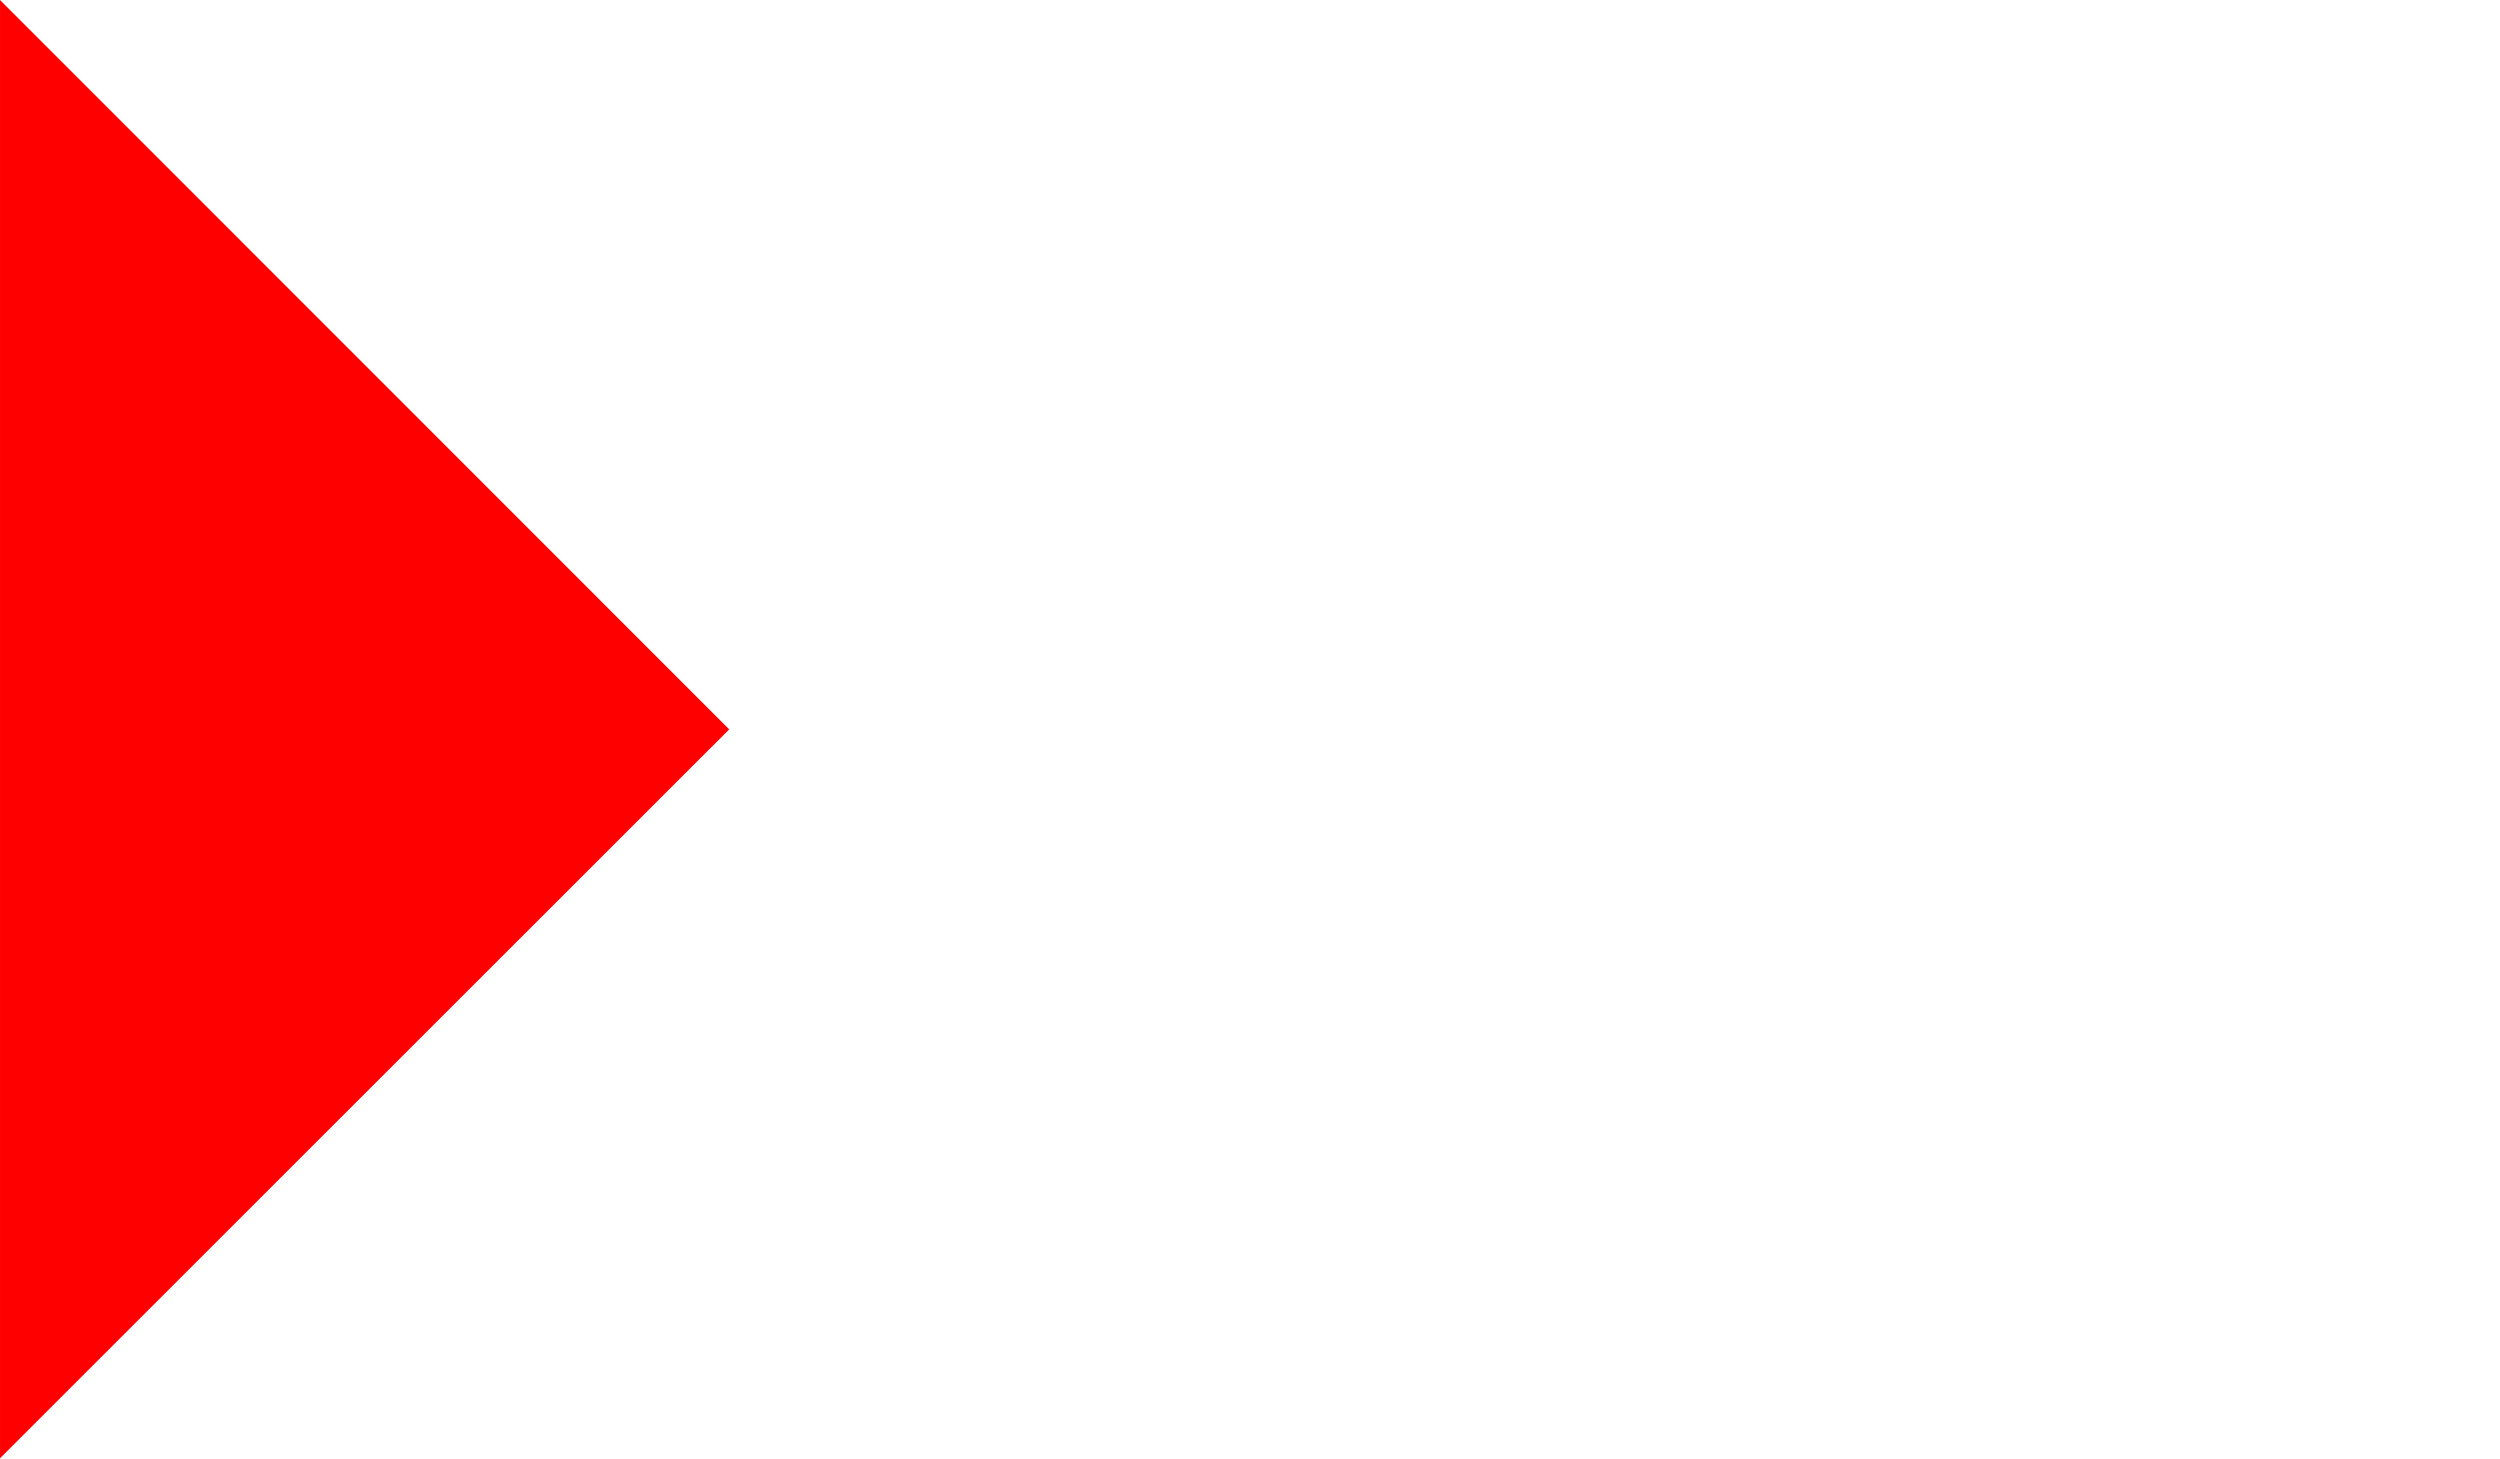
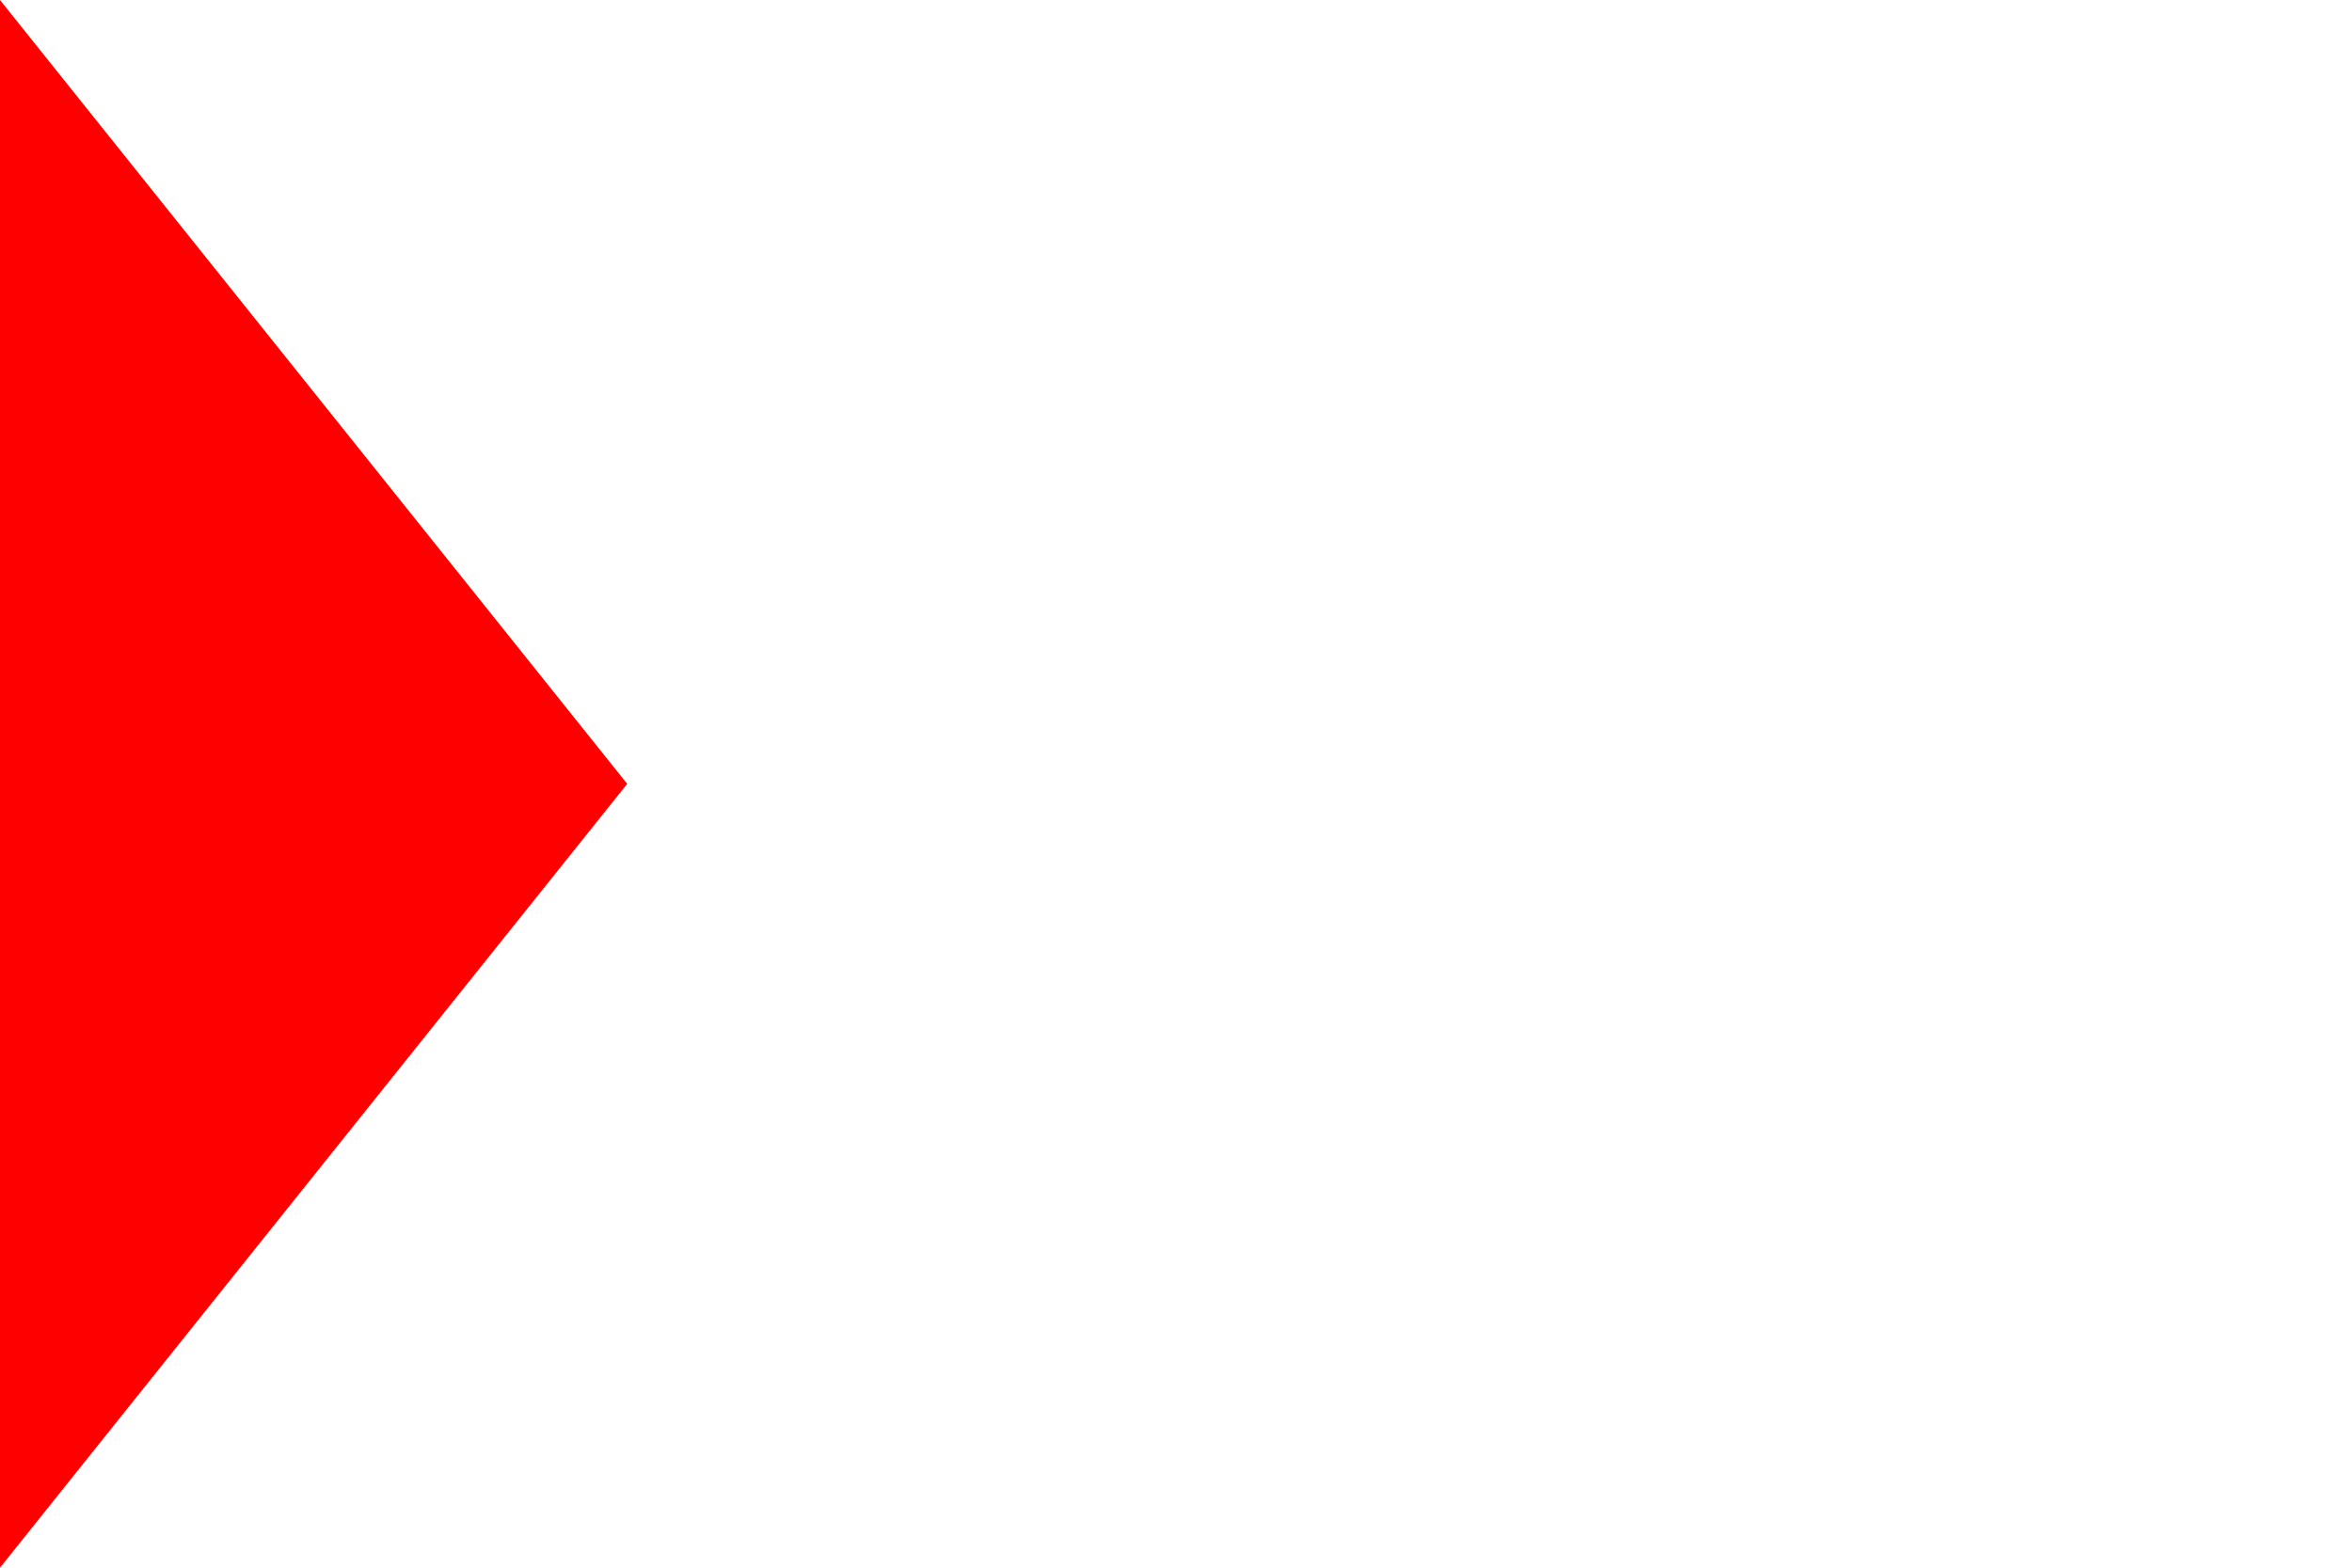
- <svg xmlns="http://www.w3.org/2000/svg" width="20.787mm" height="12.125mm" viewBox="0 0 73.654 42.962" id="svg78141" version="1.1">
-   <defs id="defs78143">
-     <clipPath clipPathUnits="userSpaceOnUse" id="clipPath33482">
-       <path d="m 2070.2,4623.23 427.074,0 0,249.113 -427.074,0 0,-249.113 z" id="path33484" />
-     </clipPath>
-   </defs>
-   <g id="layer1" transform="translate(-277.4588,-413.7382)">
-     <path id="path33492" style="fill:#ff0000;fill-opacity:1;fill-rule:nonzero;stroke:none" d="m 277.459,413.739 0,42.962 21.483,-21.475 -21.483,-21.487" />
+ <svg xmlns="http://www.w3.org/2000/svg" width="300" height="200" viewBox="0 0 300 200" version="1.1">
+   <g>
+     <path style="fill:#ff0000;fill-opacity:1;fill-rule:nonzero;stroke:none" d="M 0,0 80,100 0,200 z" />
  </g>
</svg>
